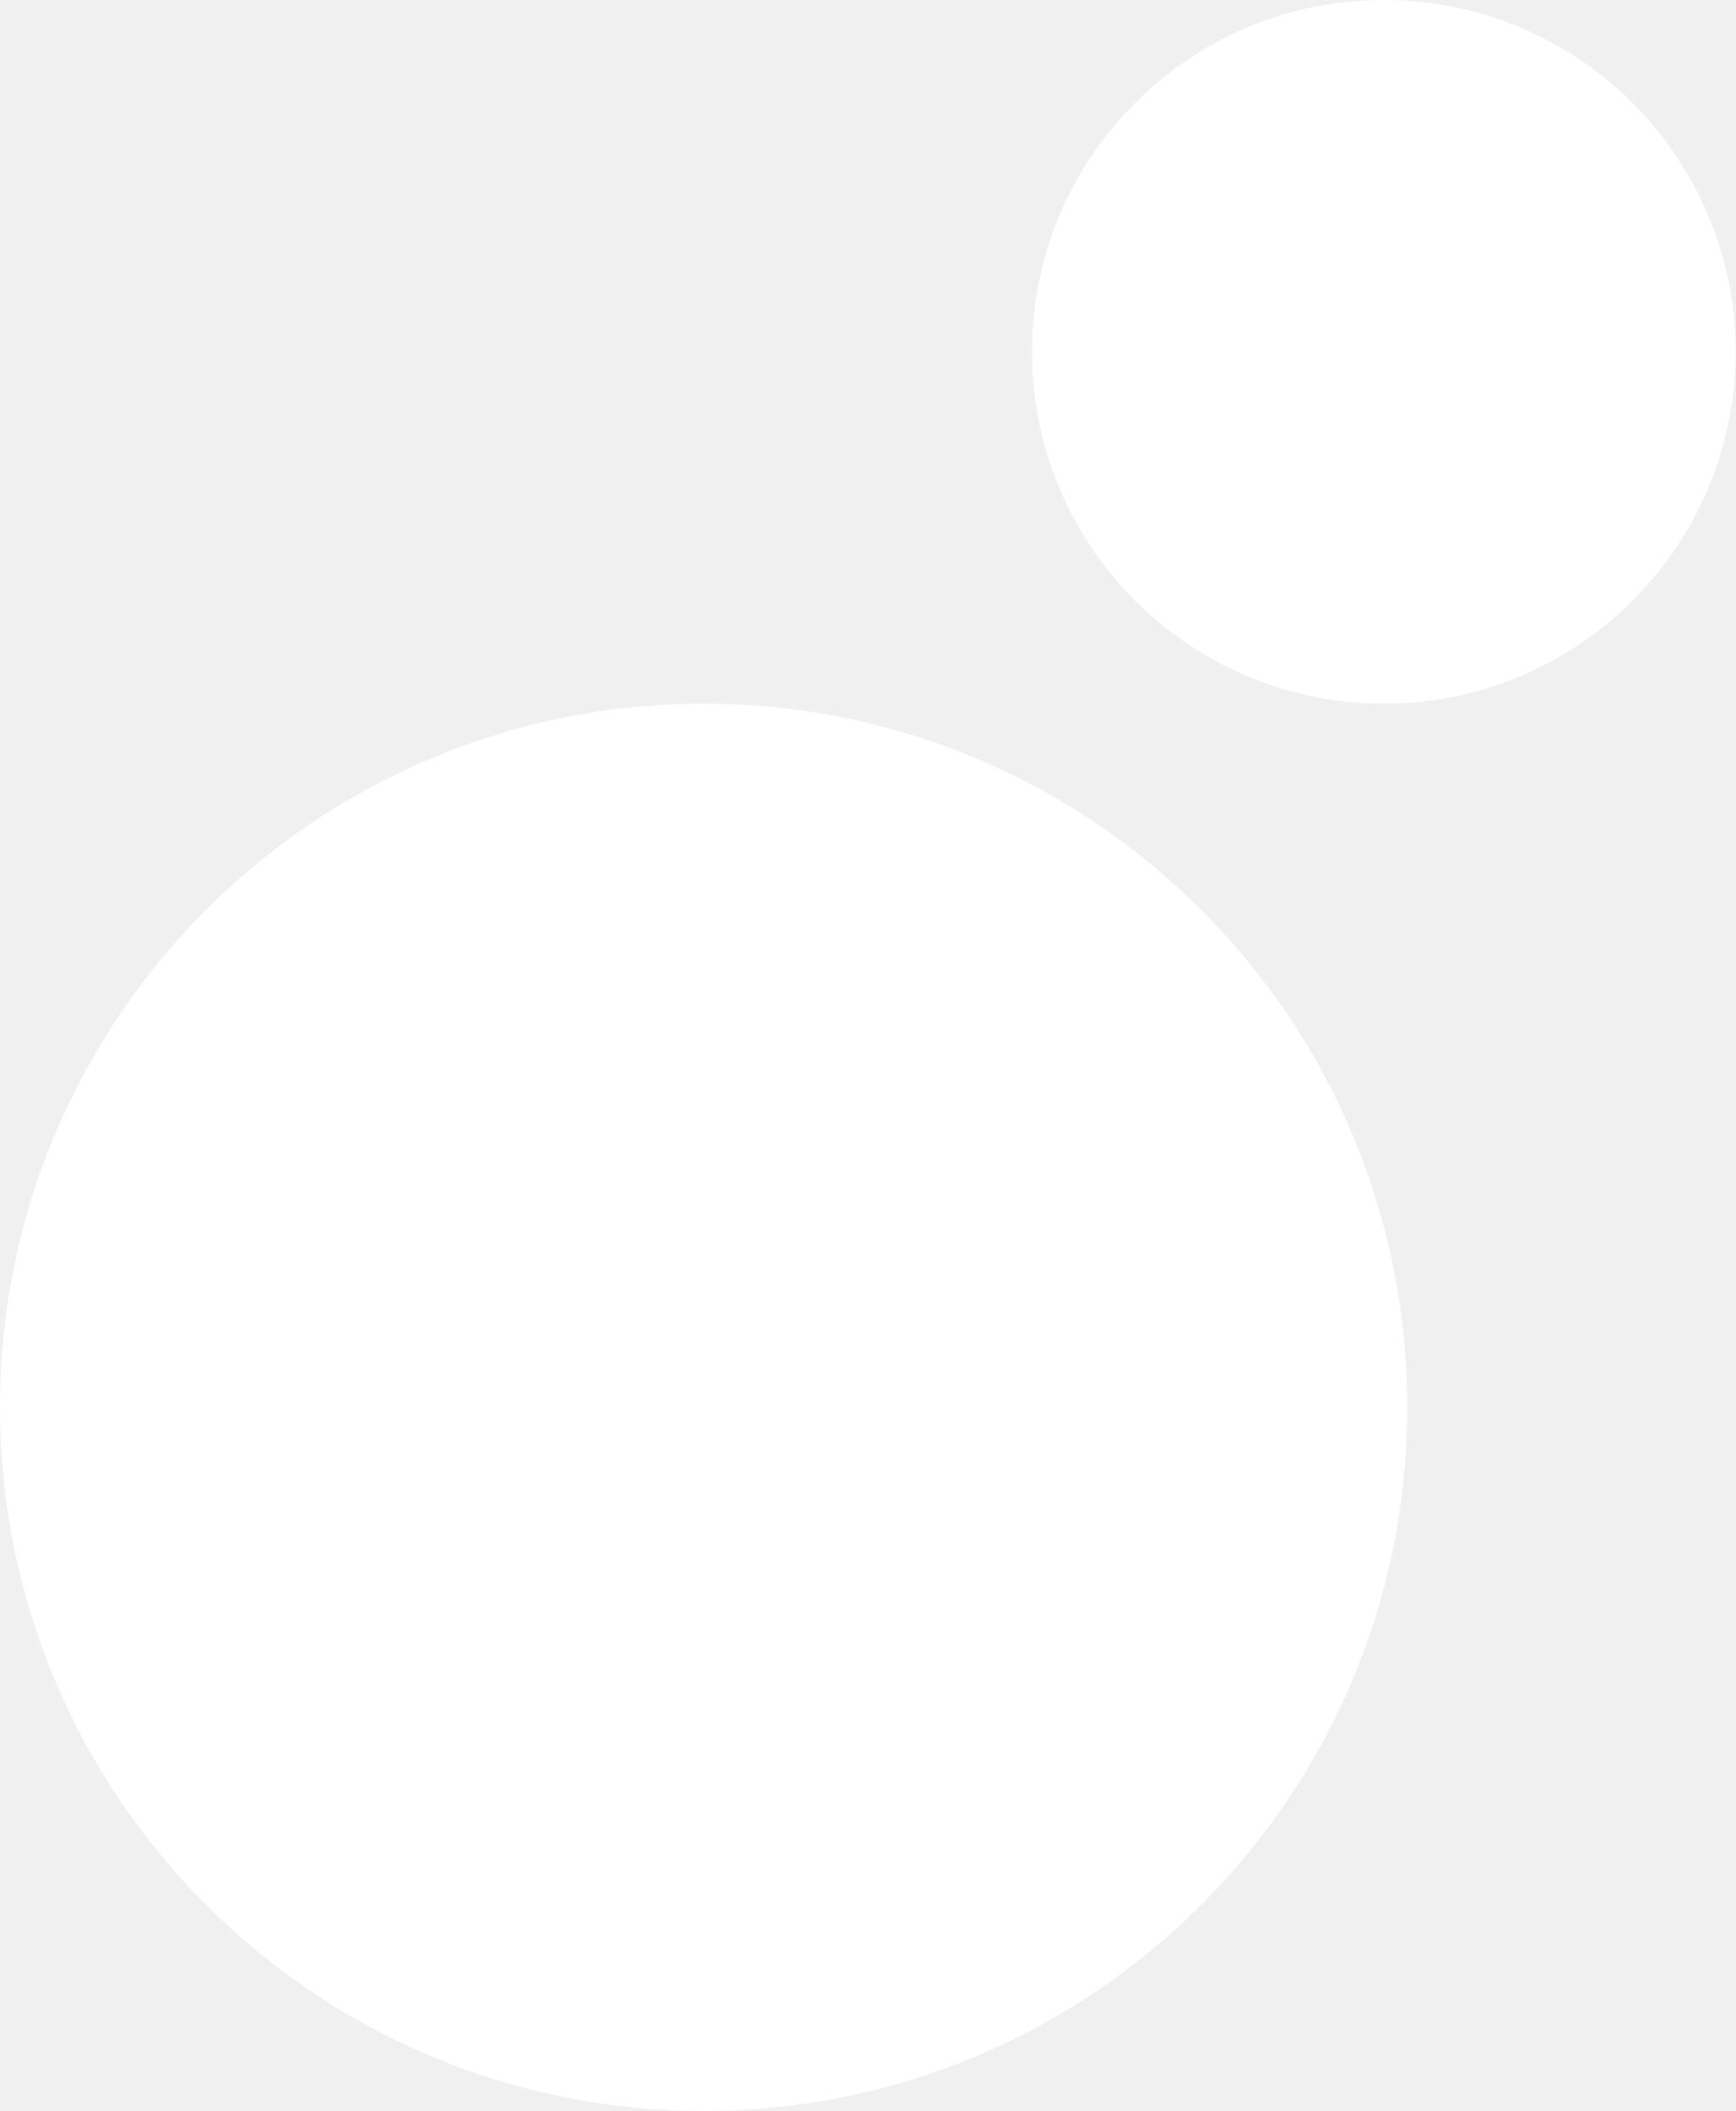
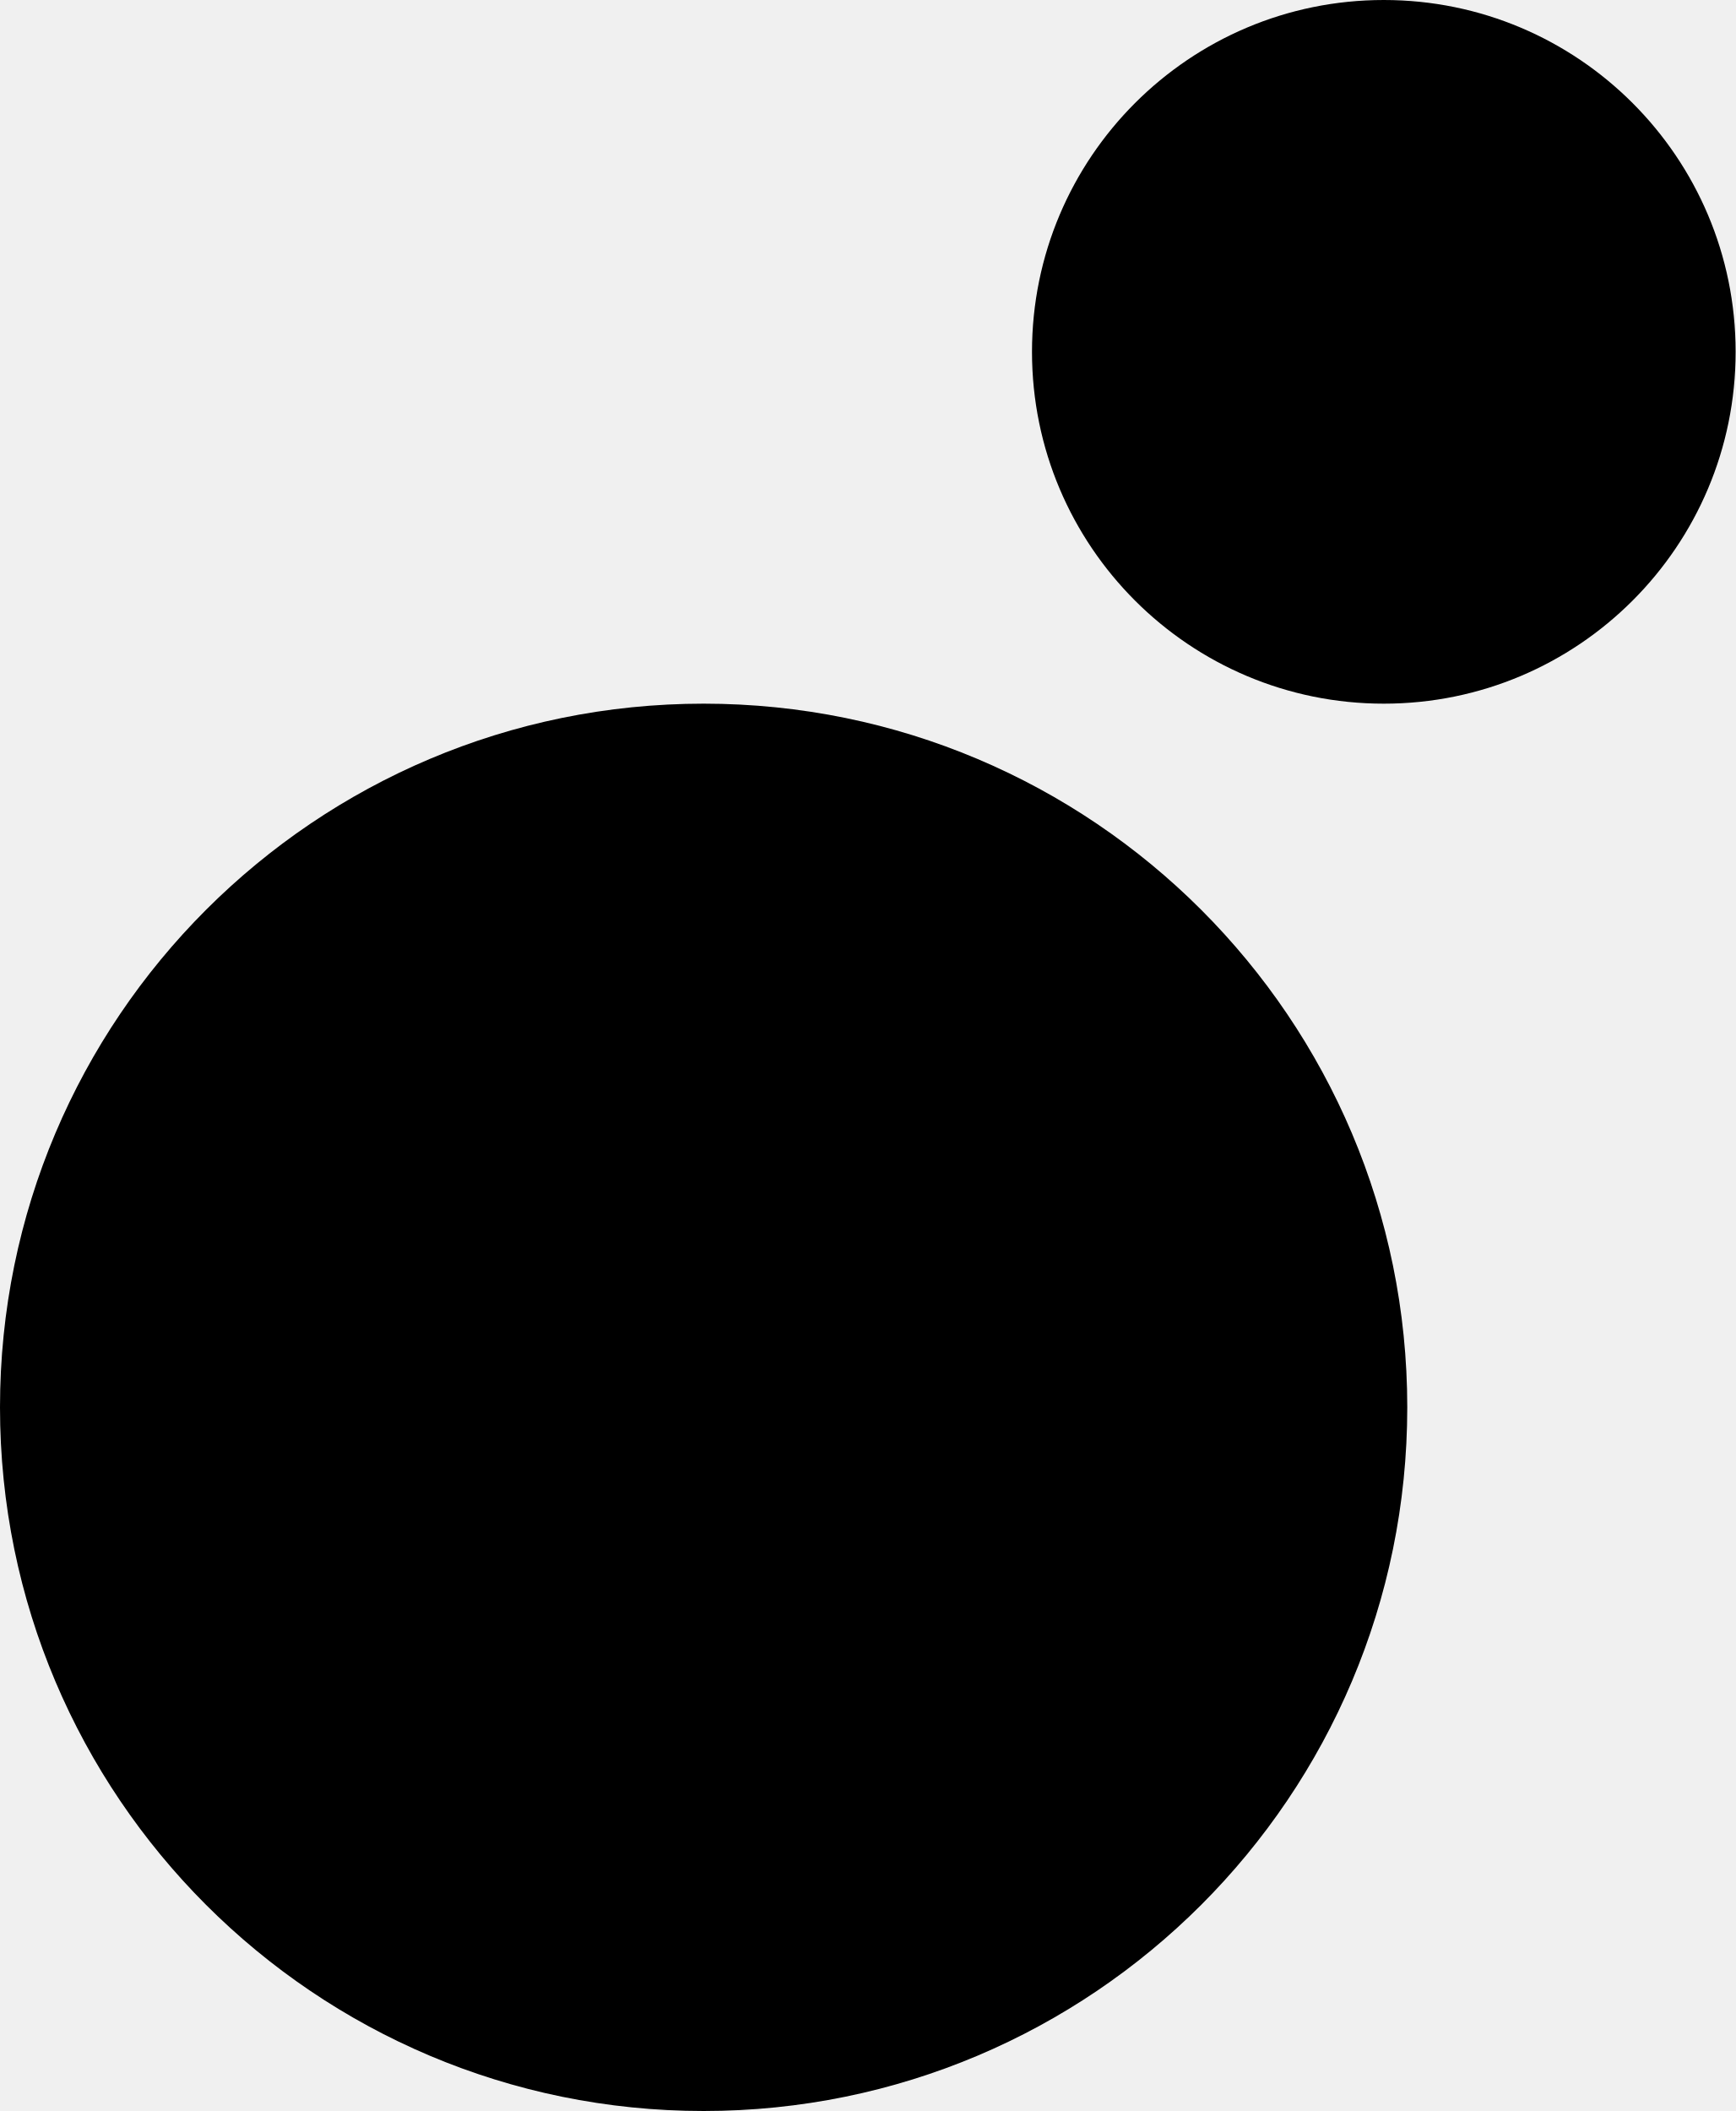
- <svg xmlns="http://www.w3.org/2000/svg" width="37" height="45" viewBox="0 0 37 45" fill="none">
-   <circle cx="15" cy="30" r="15" fill="white" />
-   <circle cx="29.5" cy="7.5" r="7.5" fill="white" />
+ <svg xmlns="http://www.w3.org/2000/svg" width="37" height="45" viewBox="0 0 37 45" fill="currentColor">
+   <circle cx="15" cy="30" r="15" fill="currentColor" />
+   <circle cx="29.5" cy="7.5" r="7.5" fill="currentColor" />
</svg>
